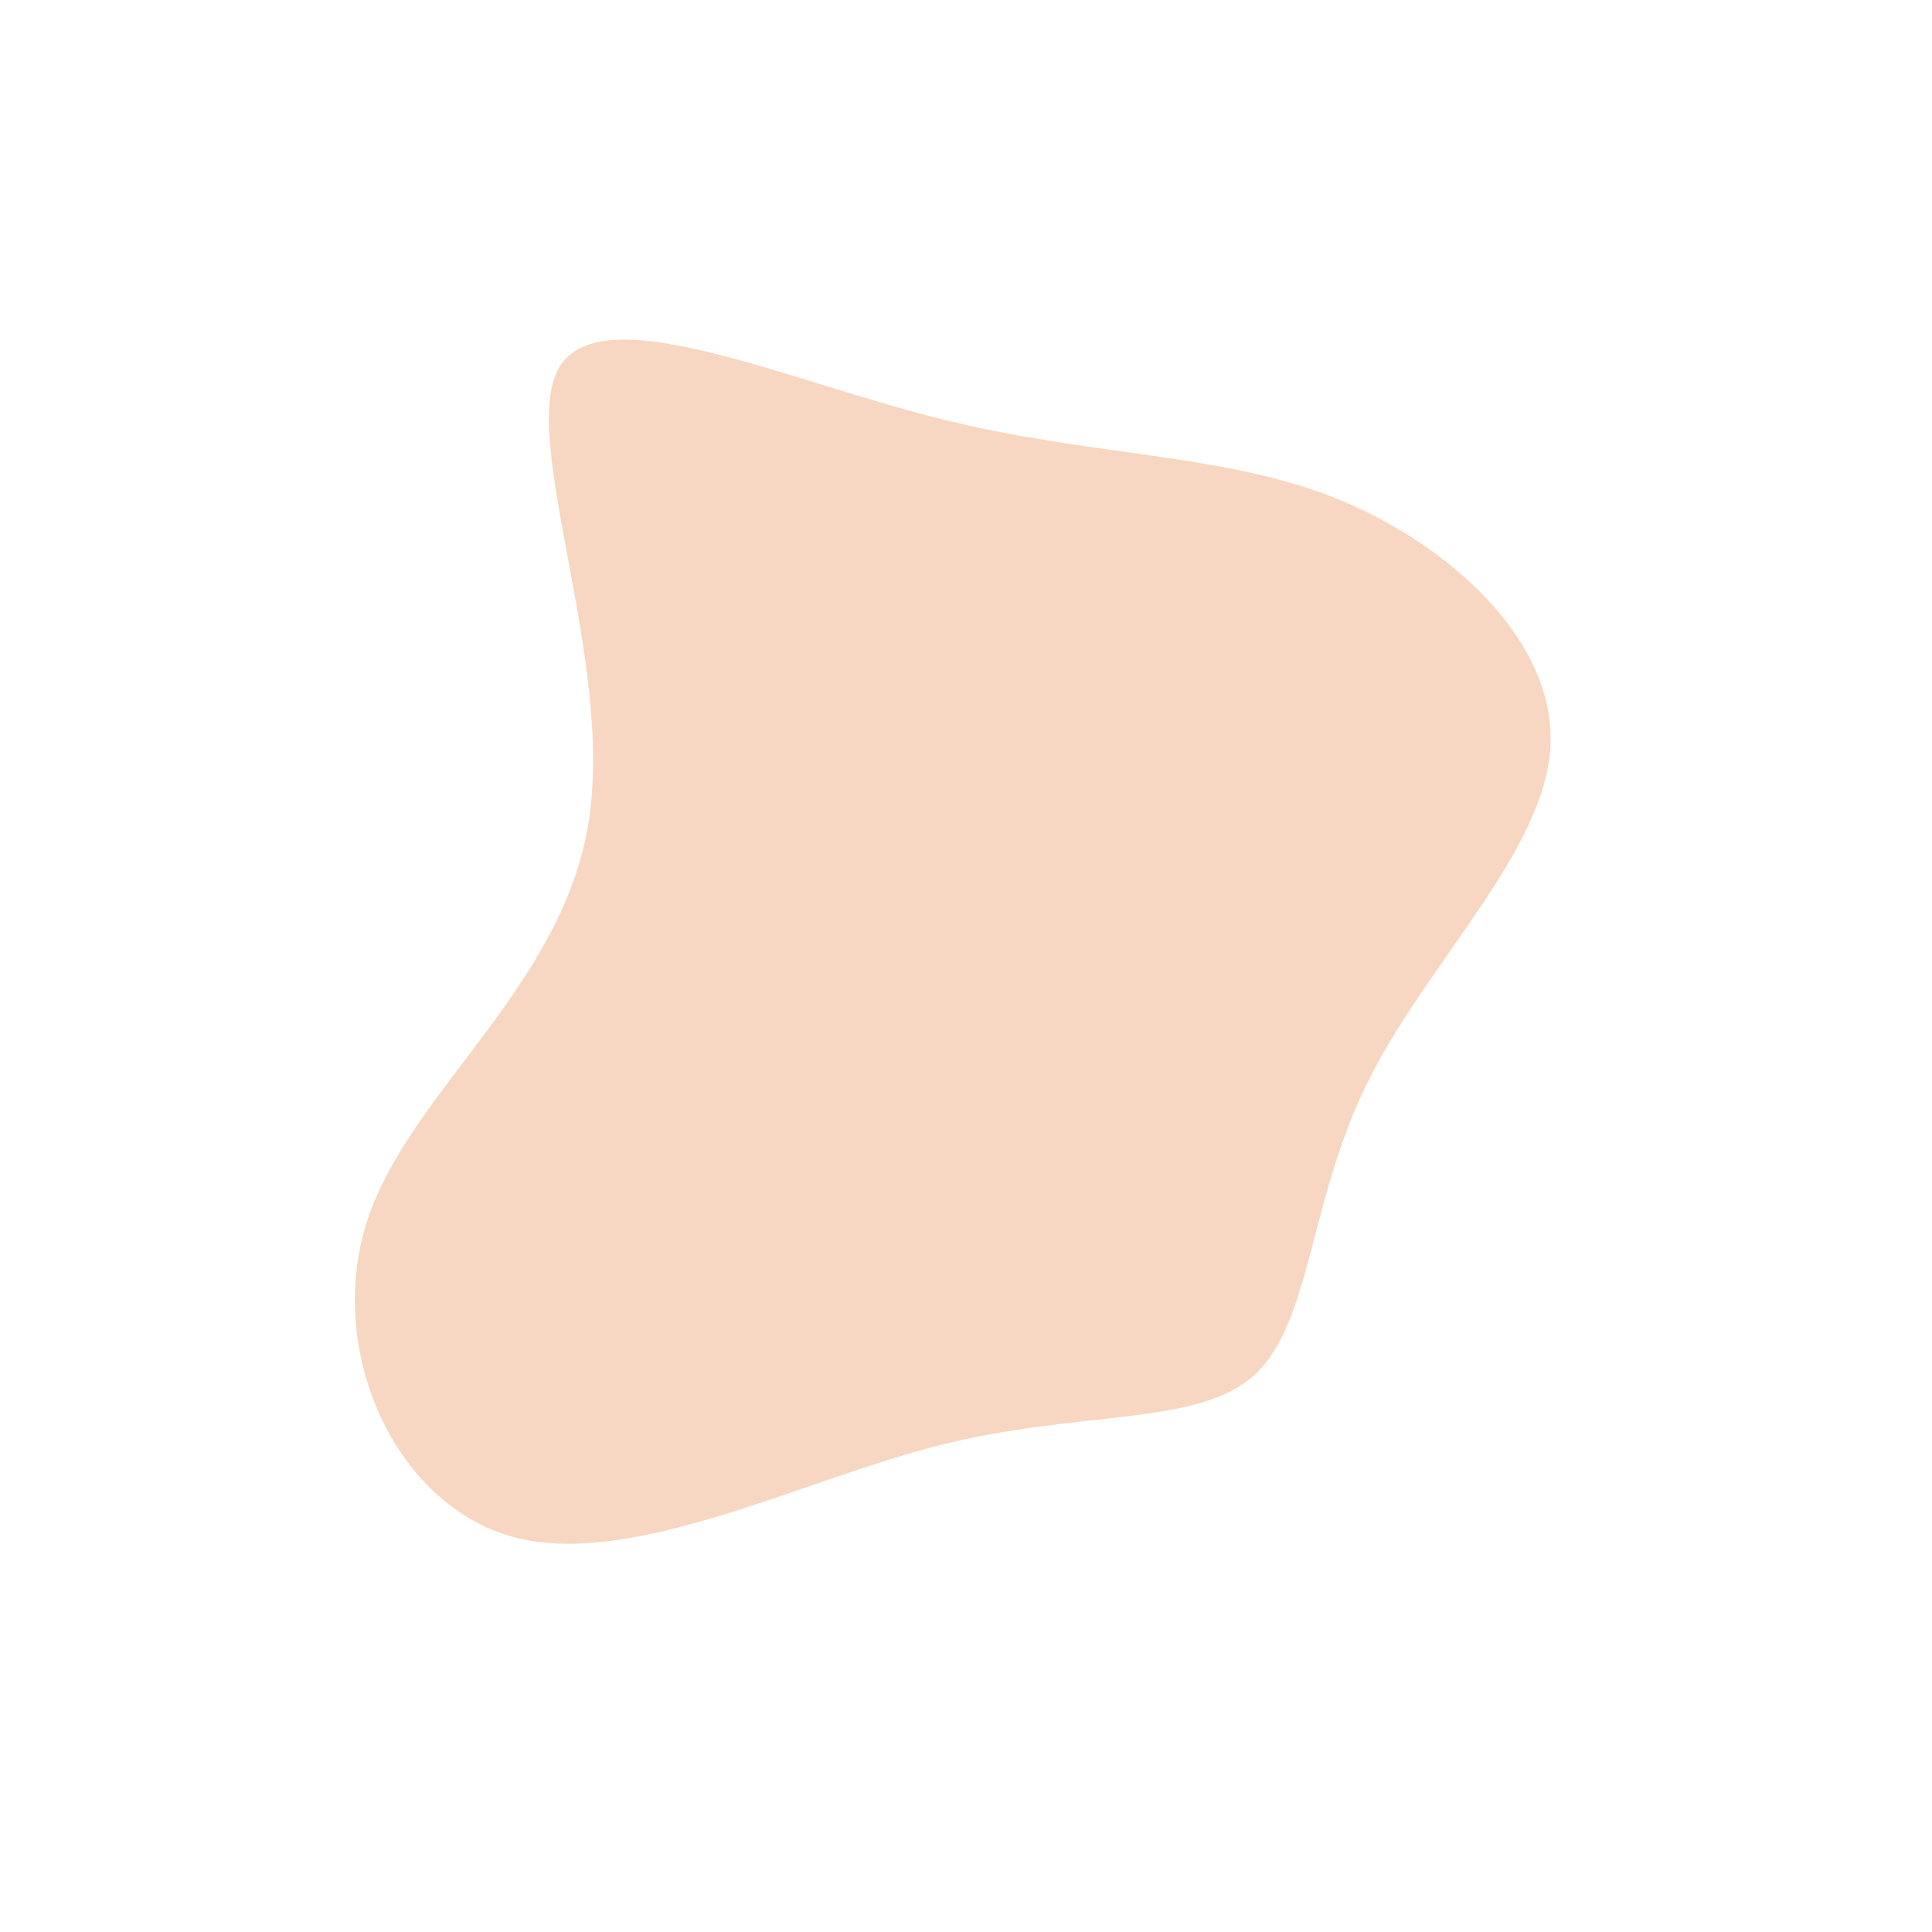
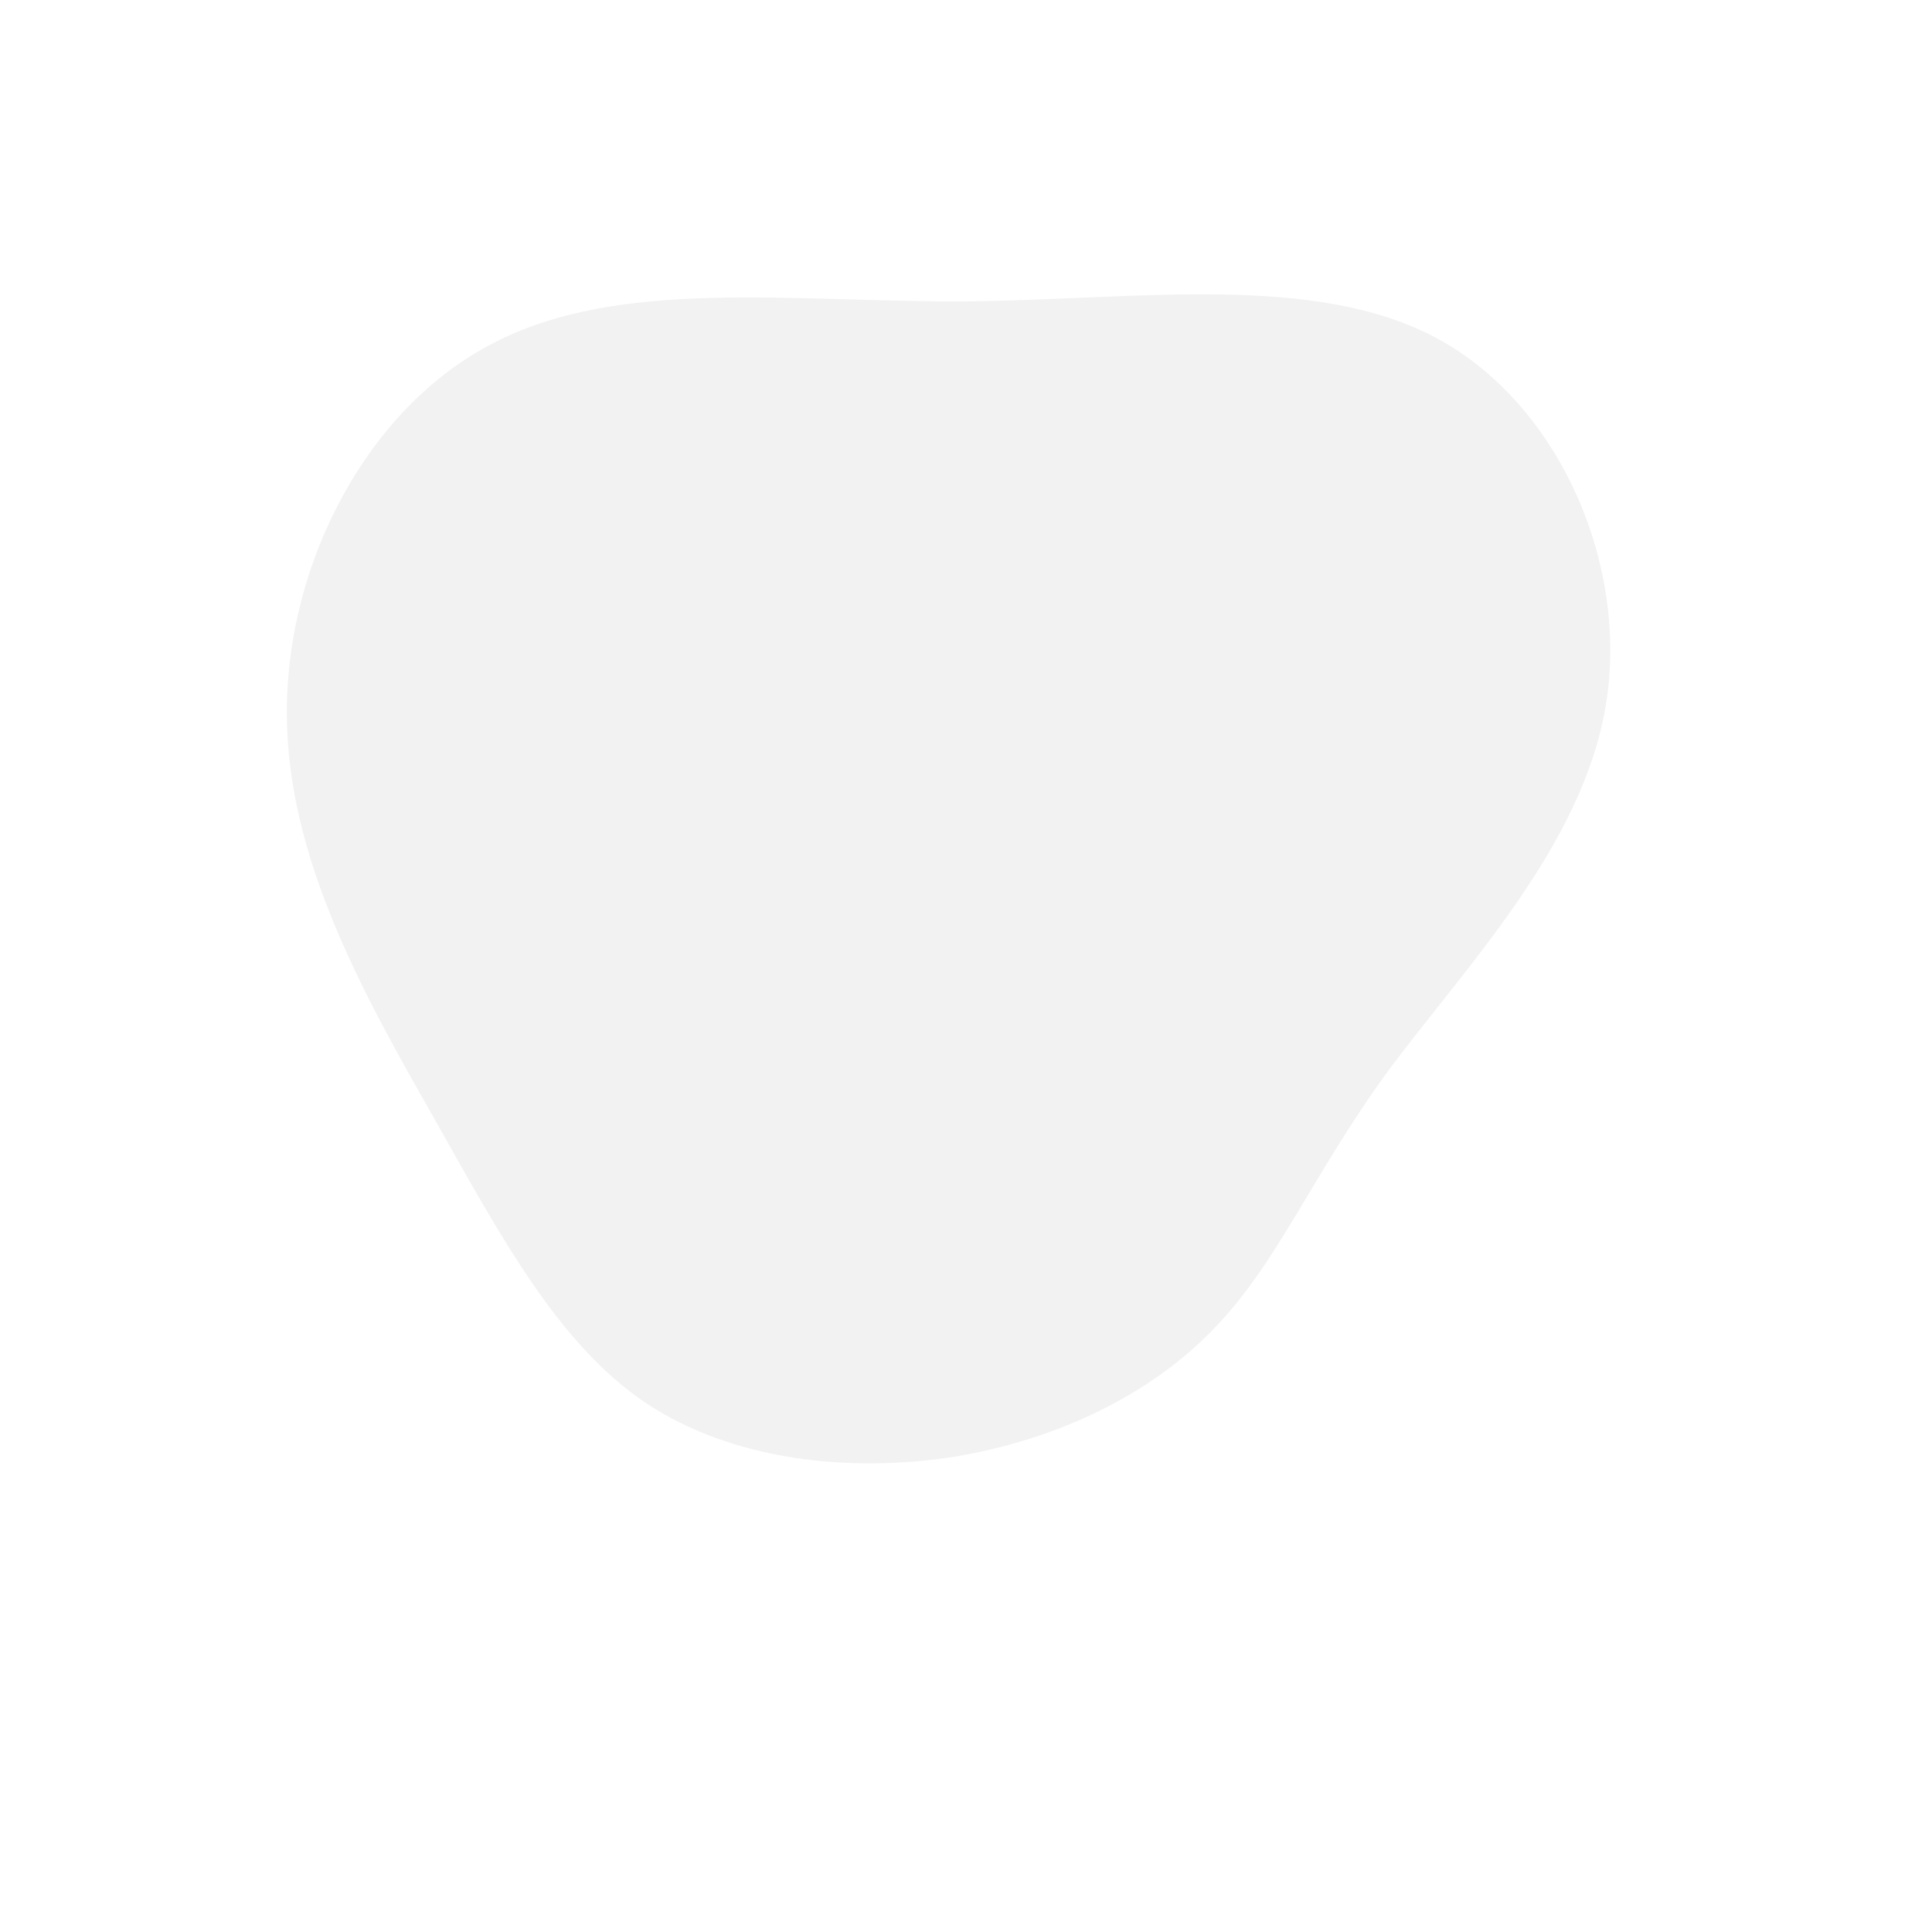
<svg xmlns="http://www.w3.org/2000/svg" viewBox="0 0 200 200">
-   <path fill="#F7D7C2" d="M38.1,-48.5C50.1,-43.7,61.1,-33.6,60.5,-22.7C59.9,-11.8,47.6,-0.2,41.6,12C35.5,24.2,35.8,36.8,29.9,42.3C24,47.7,12,45.9,-2.7,49.6C-17.3,53.3,-34.7,62.4,-46.9,59.1C-59.2,55.7,-66.3,39.8,-62,26.4C-57.7,13.1,-41.9,2.3,-39.1,-14.7C-36.3,-31.6,-46.4,-54.7,-42.1,-62C-37.7,-69.3,-18.8,-60.7,-2.9,-56.7C13,-52.7,26,-53.2,38.1,-48.5Z" transform="translate(100 100)" />
+   <path fill="rgb(128 128 128 / 0.1)" d="M48.9,-64.9C61.5,-58,68.7,-41.4,66.2,-26.8C63.7,-12.2,51.5,0.3,43.6,11C35.8,21.7,32.3,30.7,25.7,37.5C19.2,44.3,9.6,49,-1.2,50.8C-12.1,52.5,-24.2,51.2,-33.2,45.2C-42.2,39.1,-48,28.3,-55.1,15.7C-62.2,3.2,-70.4,-11.2,-70.3,-26.4C-70.3,-41.7,-62,-57.8,-48.9,-64.5C-35.8,-71.3,-17.9,-68.7,0.1,-68.8C18.1,-69,36.2,-71.8,48.9,-64.9Z" transform="translate(100 100)" />
</svg>
